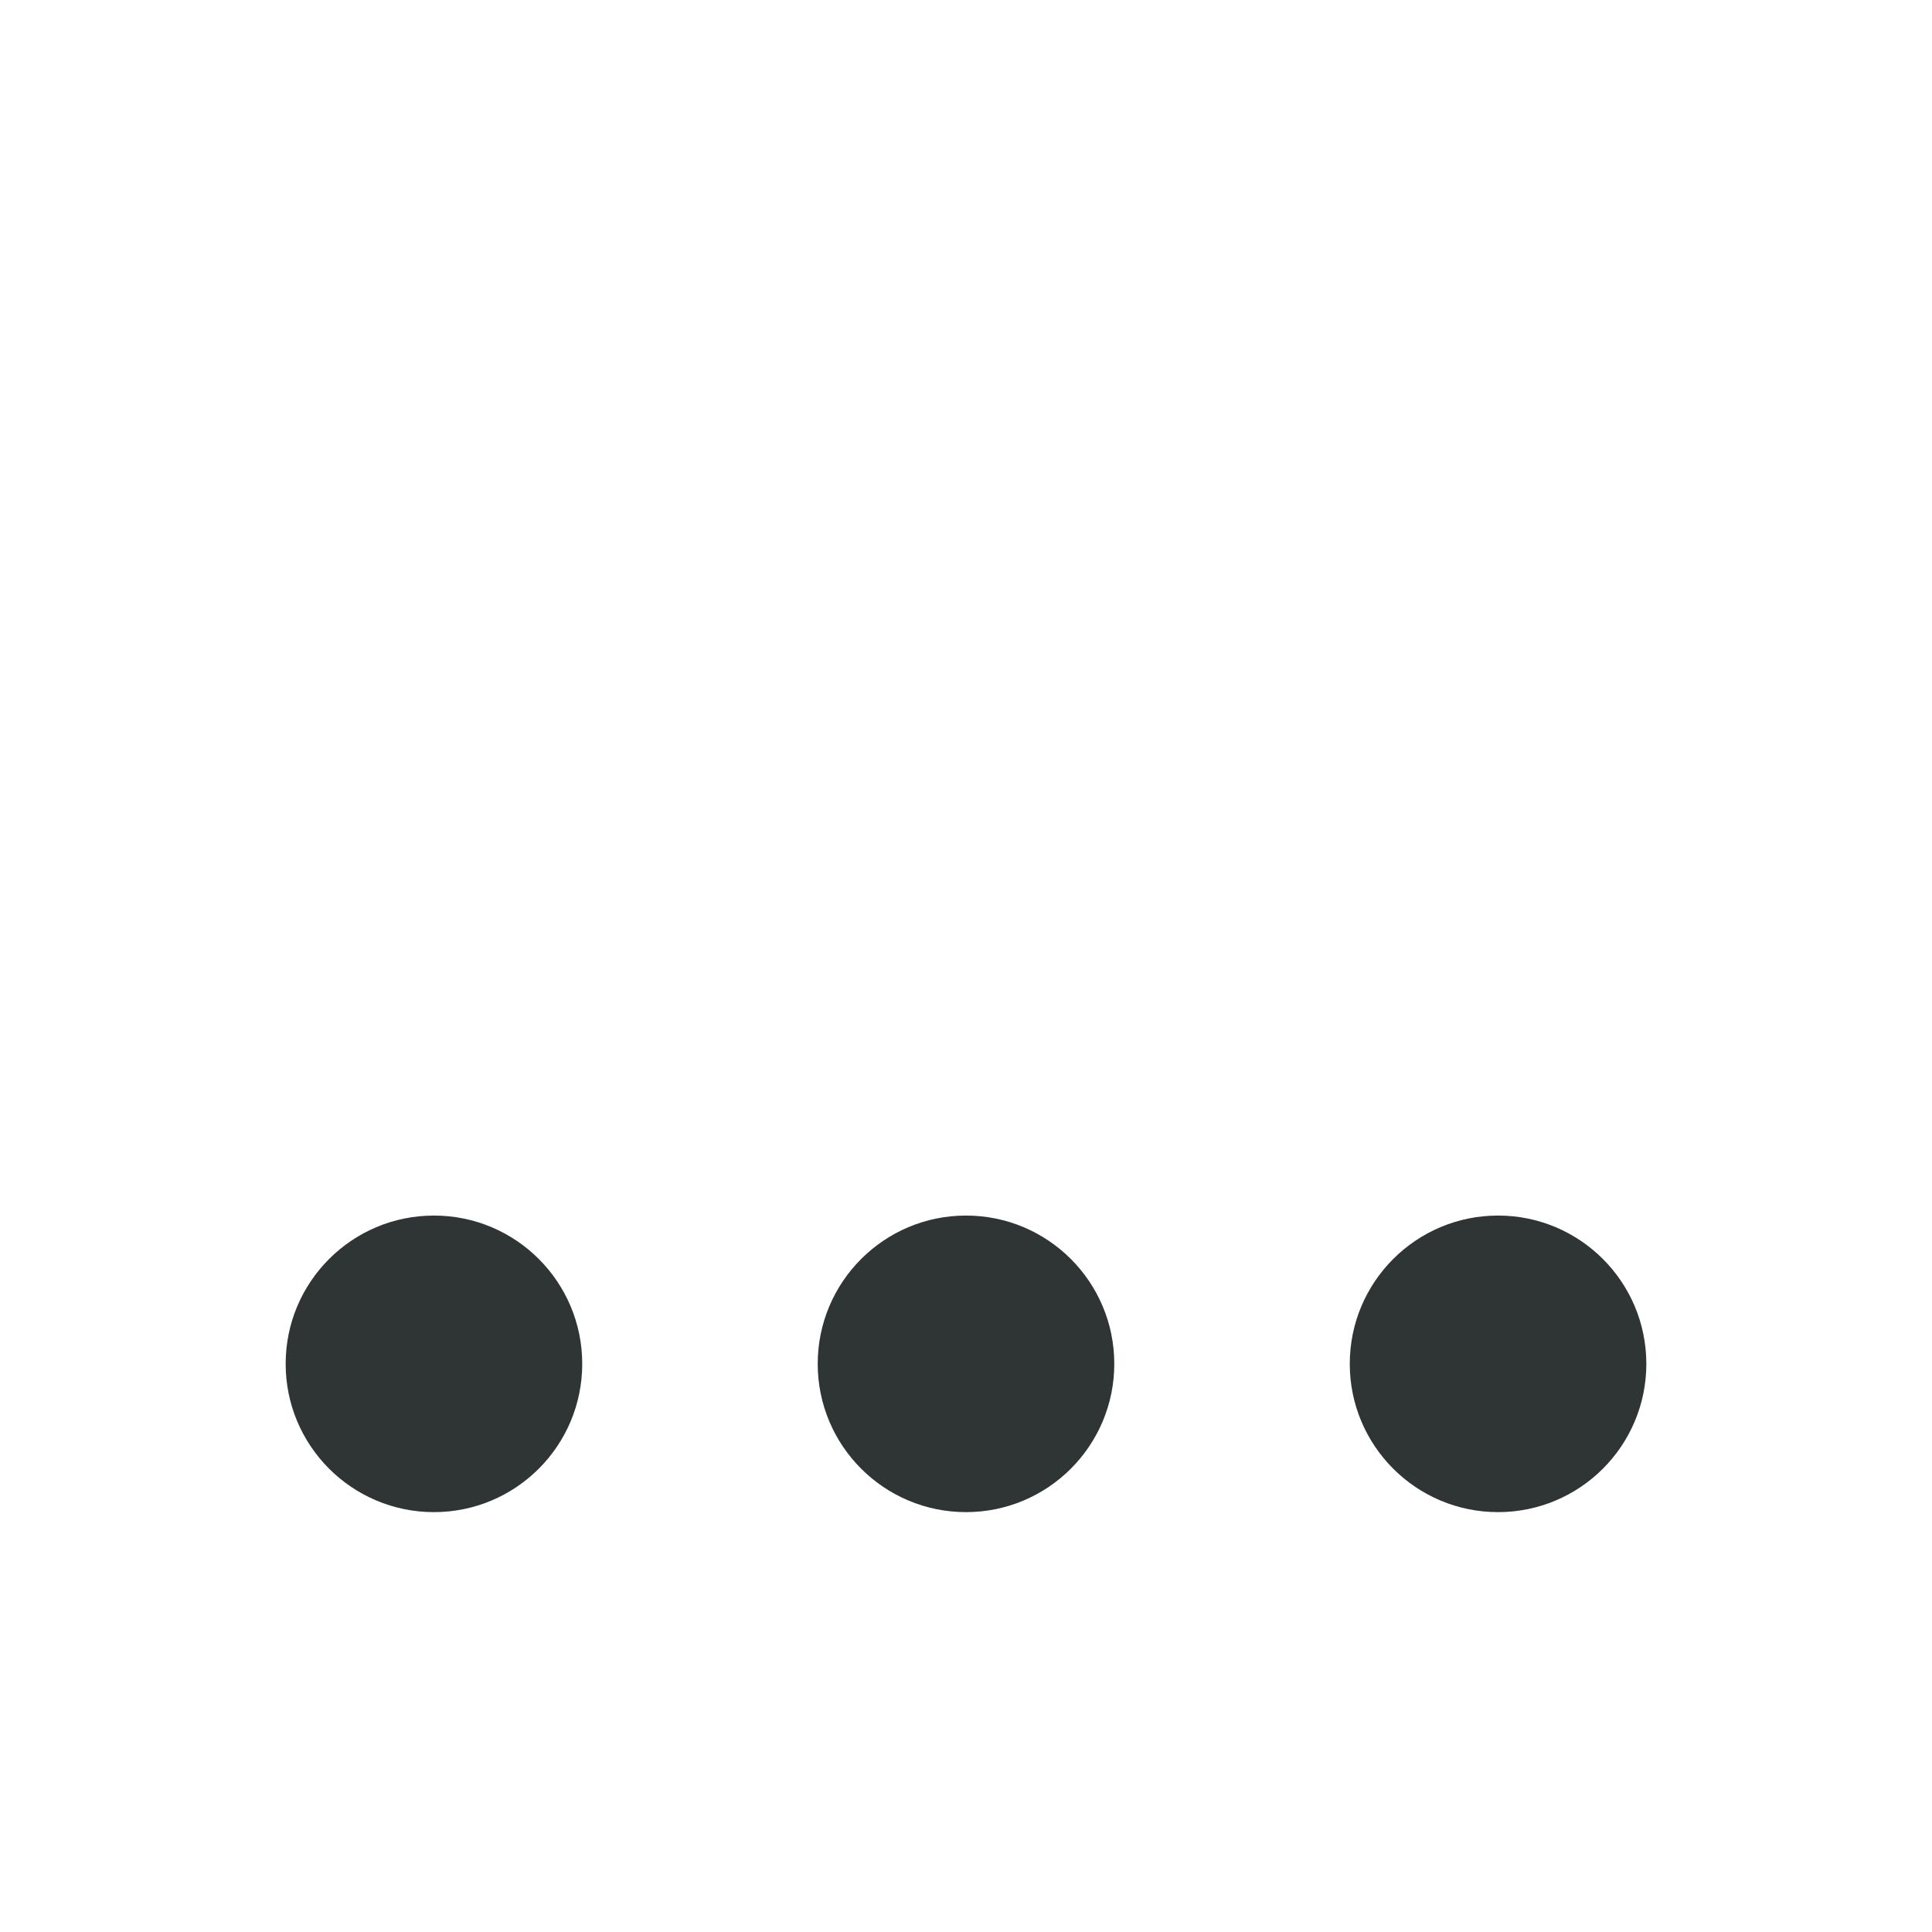
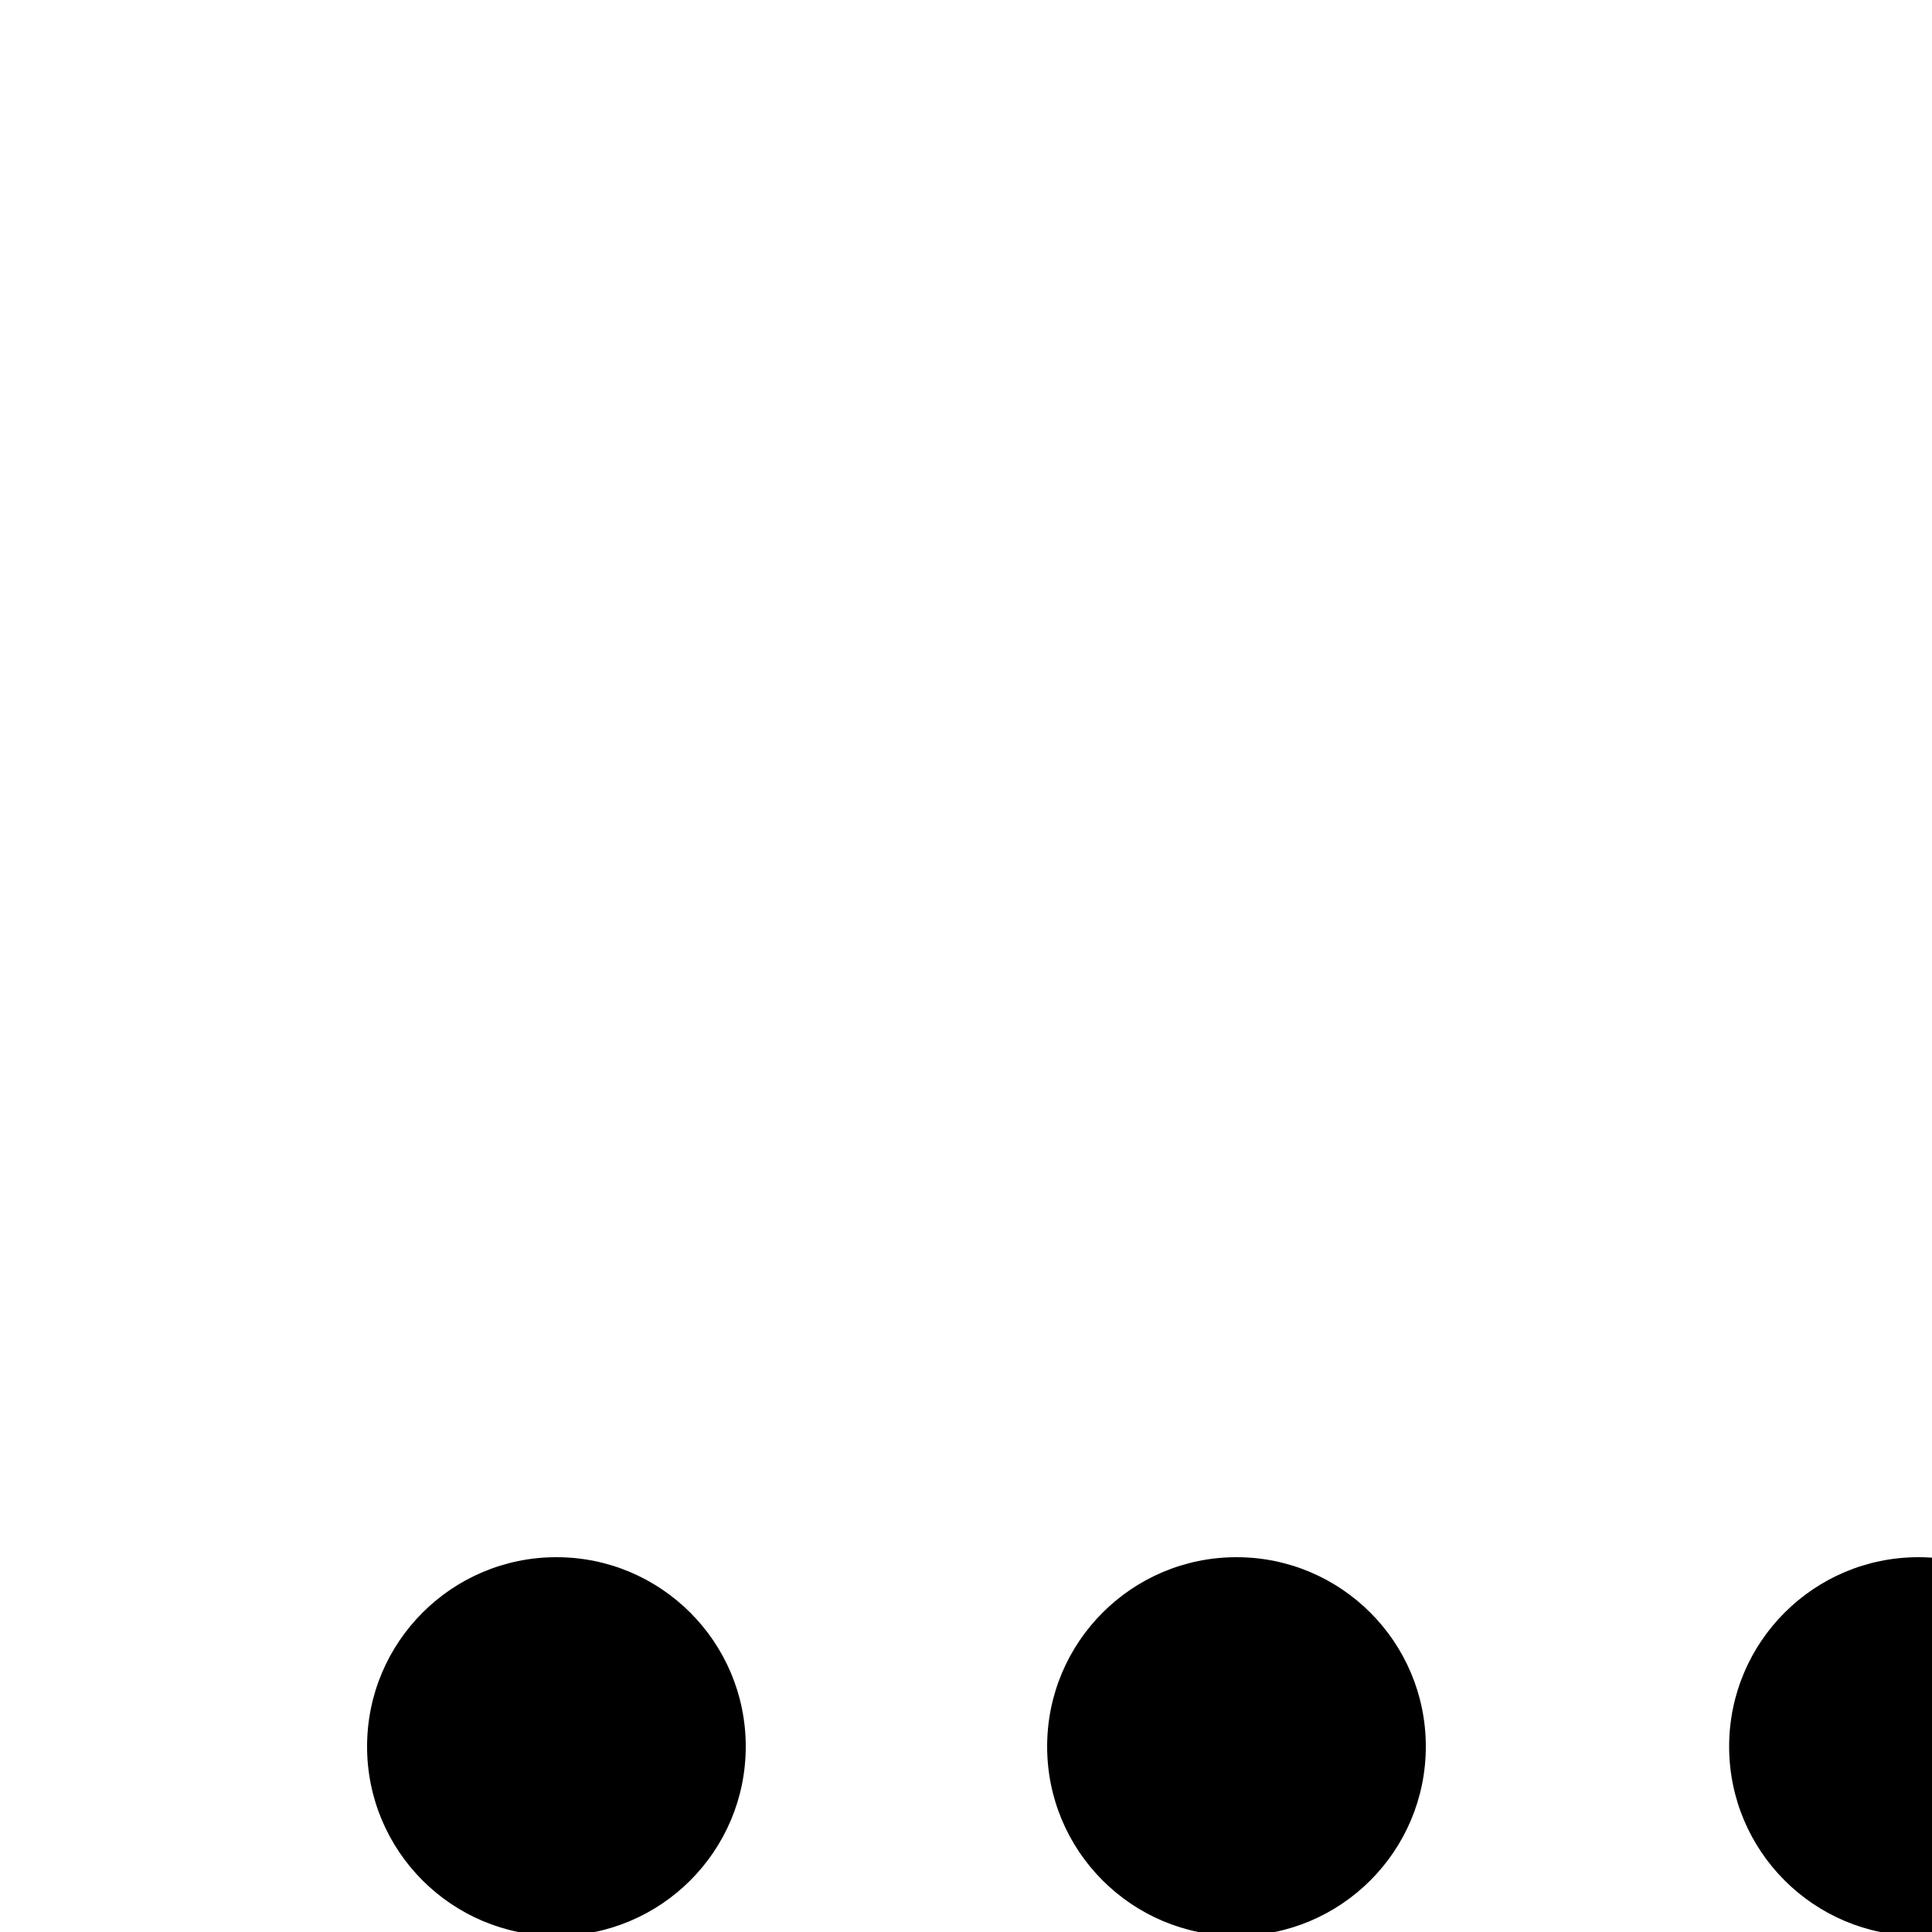
- <svg xmlns="http://www.w3.org/2000/svg" height="128px" id="Layer_1" style="enable-background:new 0 0 128 128;" version="1.1" viewBox="0 0 128 128" width="128px" xml:space="preserve">
-   <circle cx="64" cy="90.358" r="9.824" style="fill:#2F3435;" />
-   <circle cx="99.25" cy="90.358" r="9.824" style="fill:#2F3435;" />
-   <circle cx="28.75" cy="90.358" r="9.824" style="fill:#2F3435;" />
+ <svg xmlns="http://www.w3.org/2000/svg" width="100" height="100">
+   <g id="other">
+     <circle cx="64" cy="90.4" r="9.8" fill="currentColor" />
+     <circle cx="99.3" cy="90.4" r="9.8" fill="currentColor" />
+     <circle cx="28.8" cy="90.4" r="9.8" fill="currentColor" />
+   </g>
</svg>
